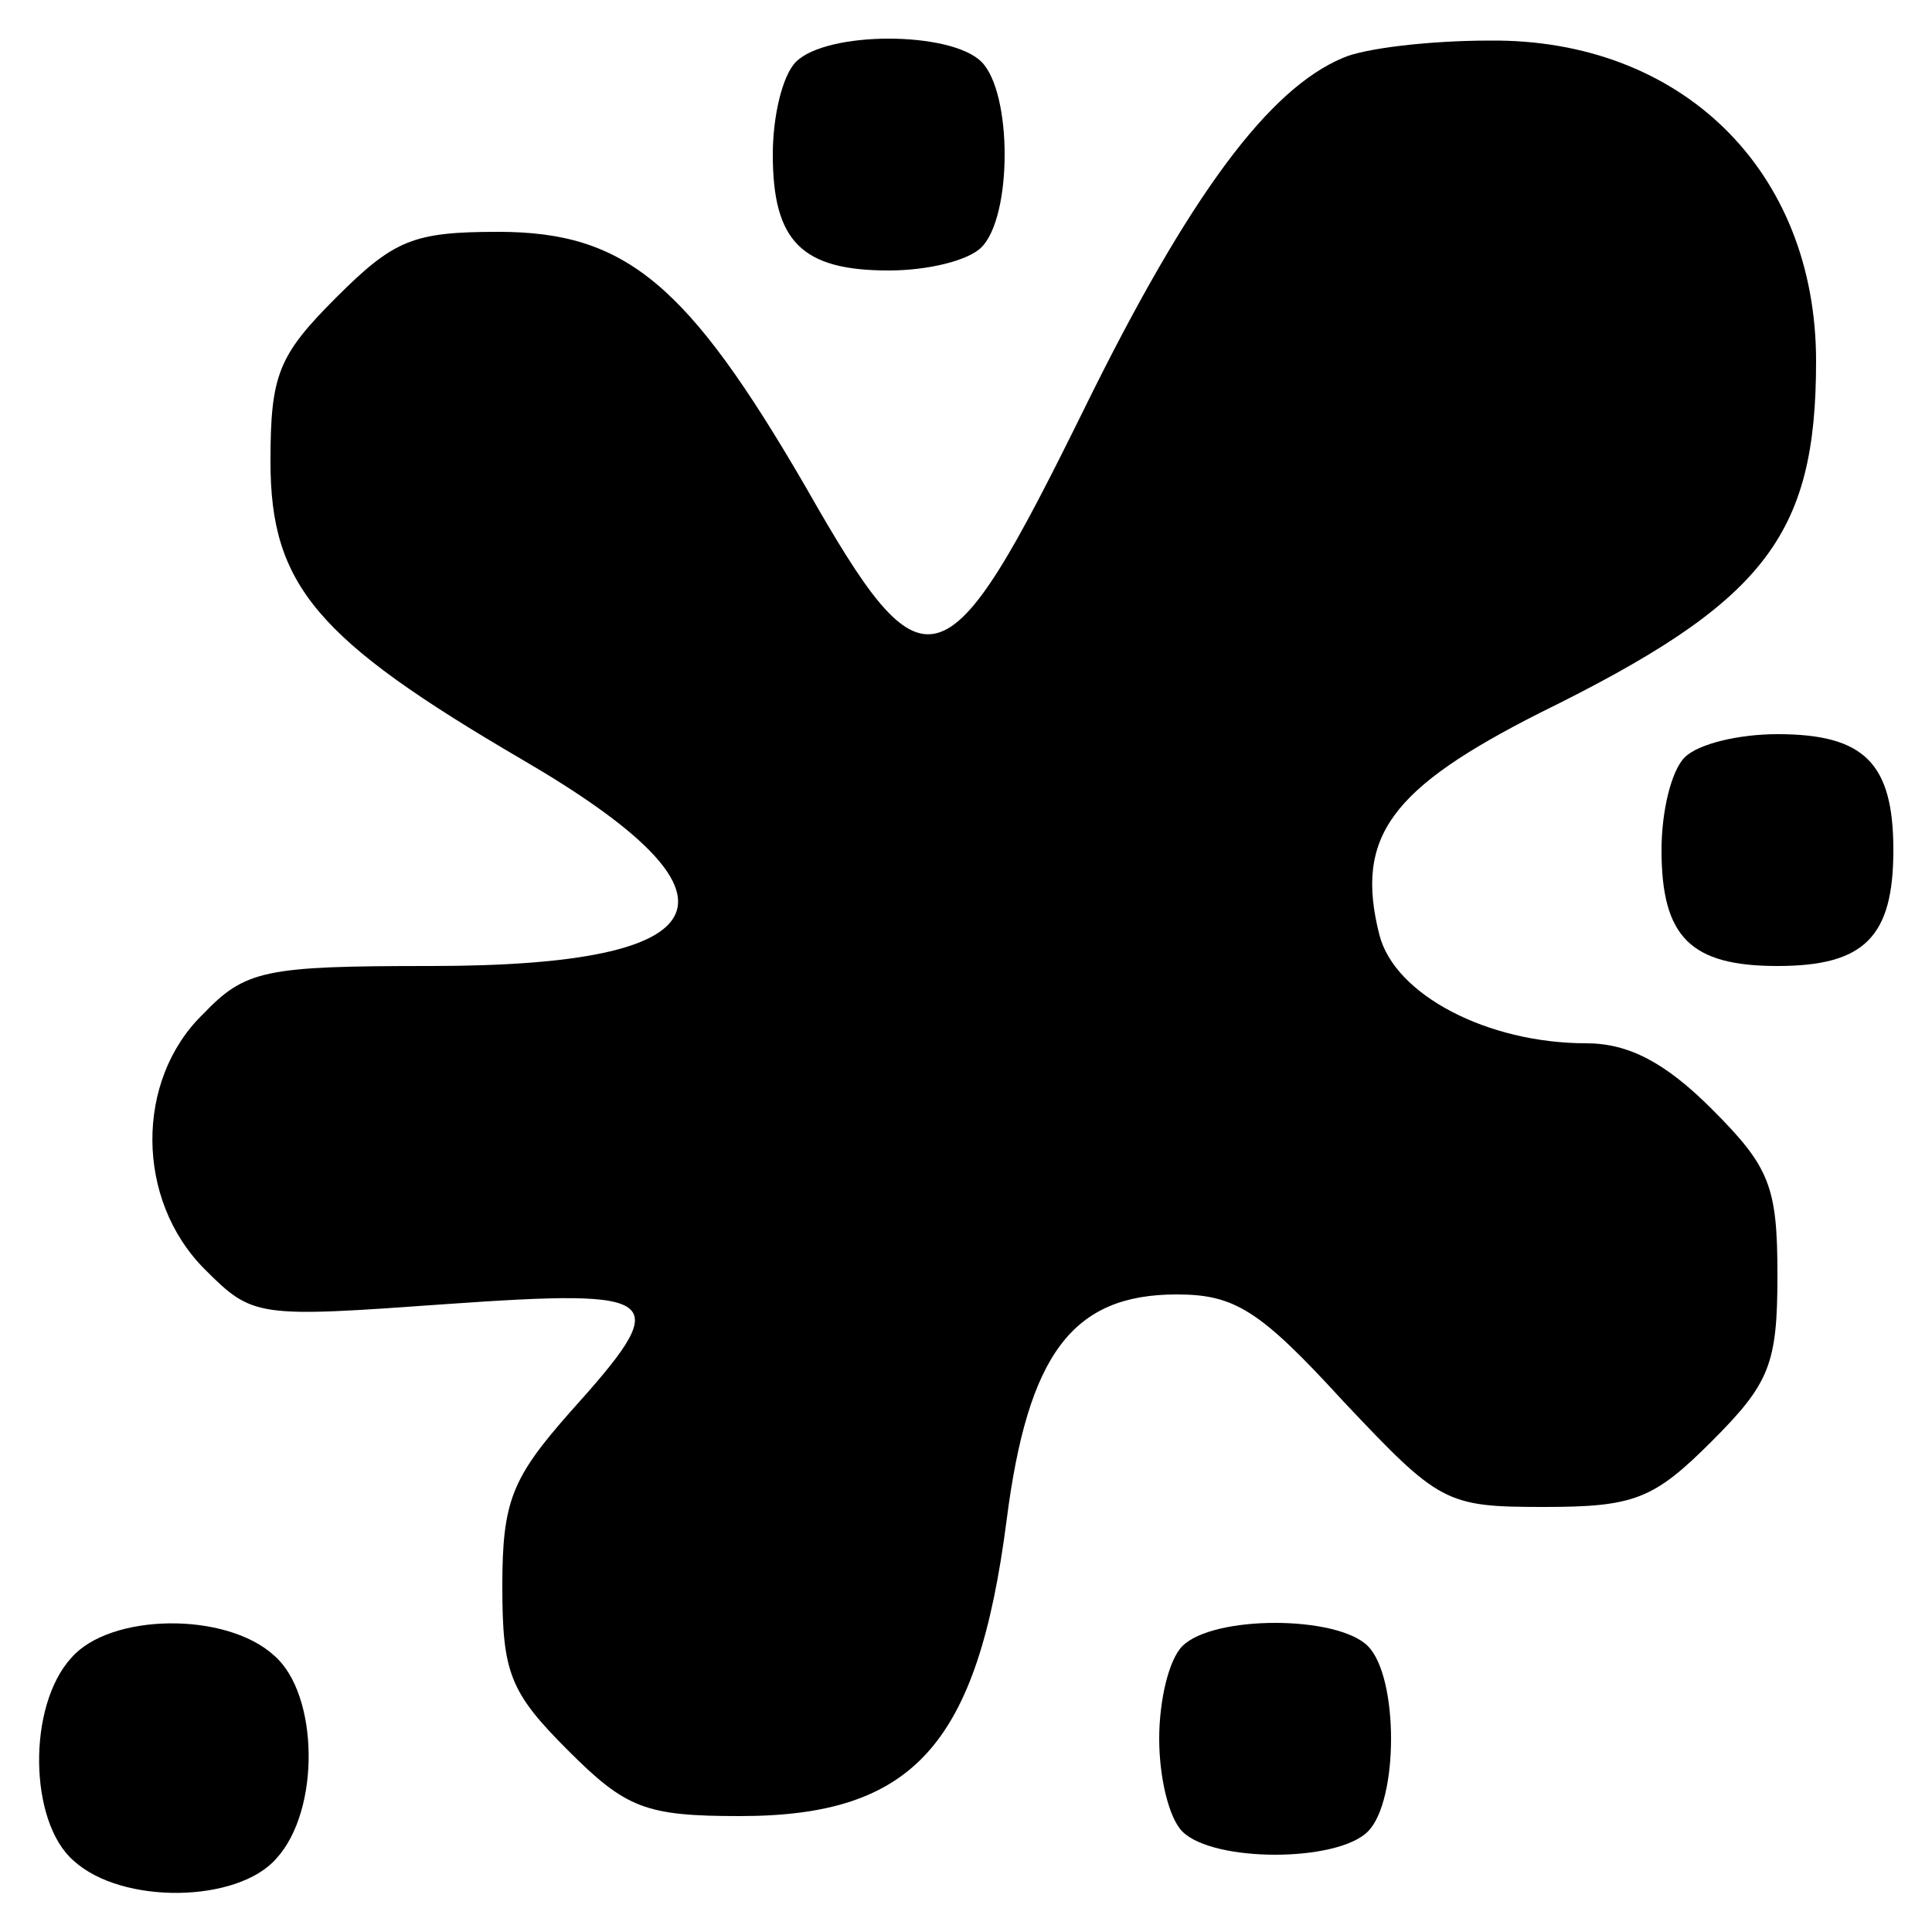
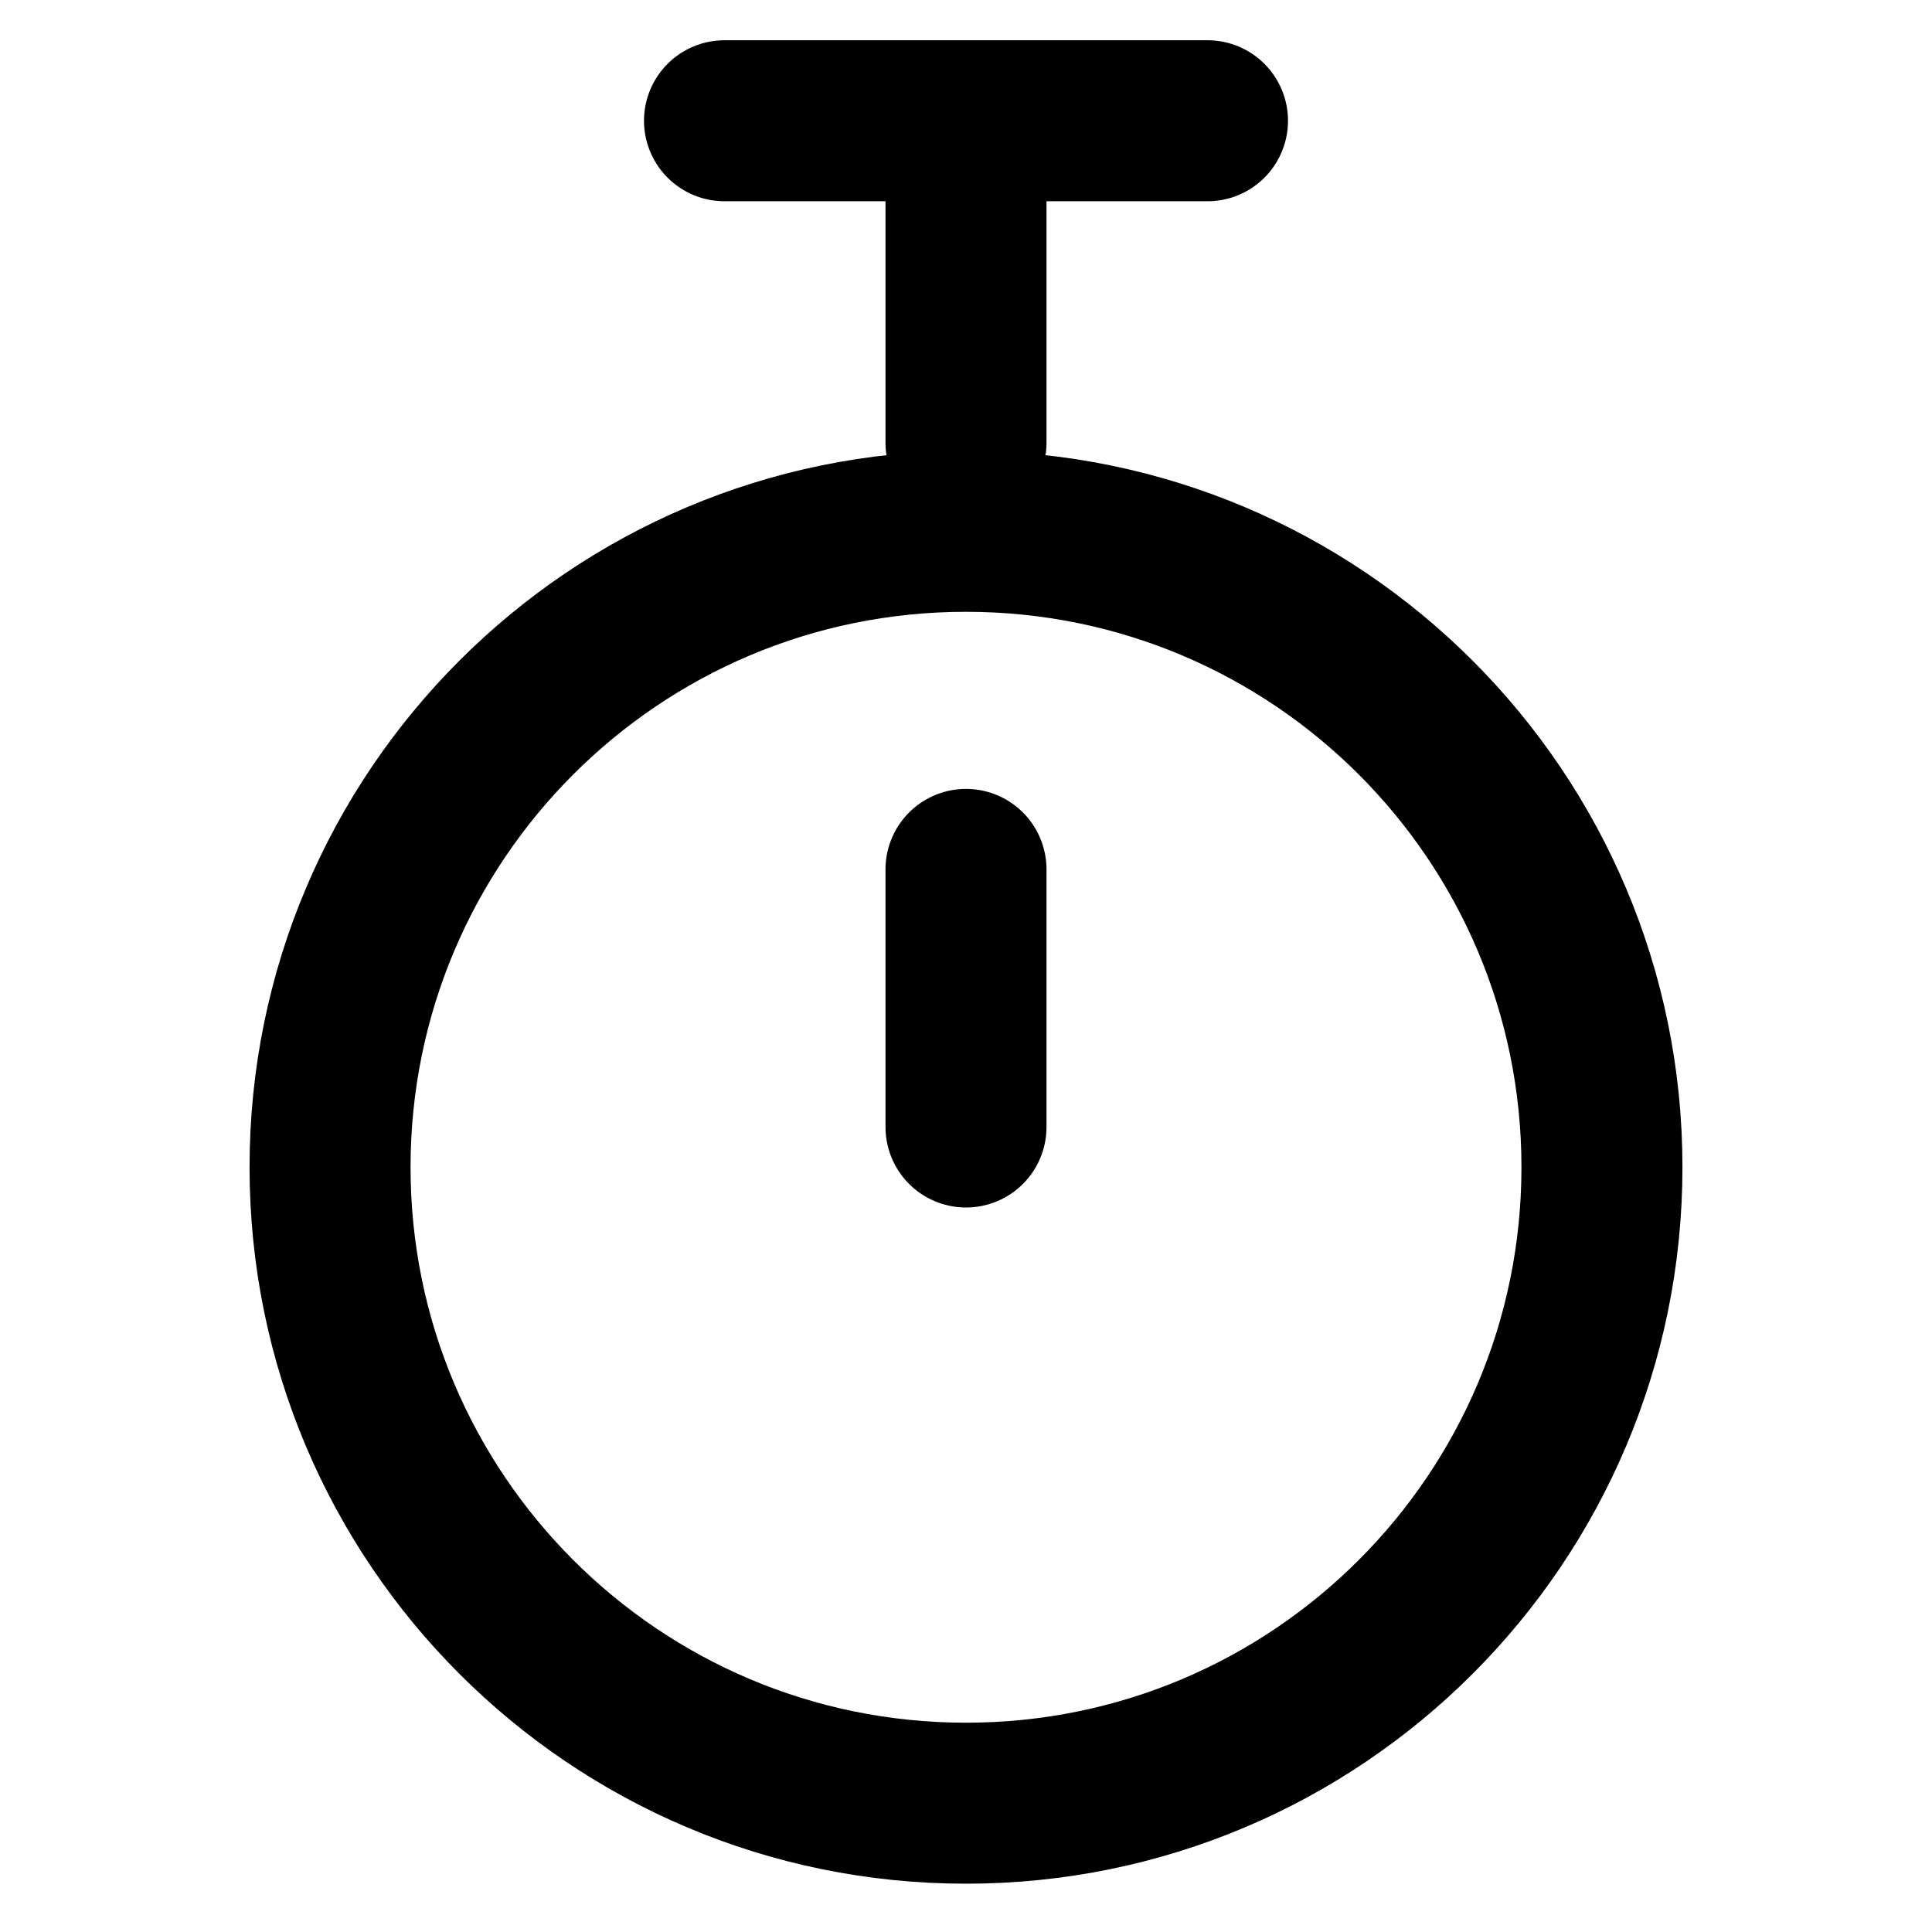
- <svg xmlns="http://www.w3.org/2000/svg" version="1.0" width="100pt" height="100pt" viewBox="0 0 100 100" preserveAspectRatio="xMidYMid meet">
-   <g transform="translate(0,100) scale(0.1,-0.1)" fill="#000000" stroke="none">
-     <path d="M412 968 c-7 -7 -12 -28 -12 -48 0 -45 15 -60 60 -60 20 0 41 5 48 12 16 16 16 80 0 96 -16 16 -80 16 -96 0z" />
-     <path d="M695 970 c-38 -16 -79 -70 -134 -182 -72 -146 -82 -149 -144 -40 -61 105 -93 132 -159 132 -44 0 -54 -4 -84 -34 -30 -30 -34 -40 -34 -85 0 -64 24 -92 130 -154 122 -71 106 -107 -47 -107 -86 0 -96 -2 -118 -25 -35 -34 -35 -96 1 -132 25 -25 27 -25 125 -18 114 8 118 4 64 -56 -30 -34 -35 -46 -35 -90 0 -45 4 -55 34 -85 30 -30 40 -34 89 -34 90 0 123 37 138 153 11 86 34 117 88 117 30 0 43 -8 86 -55 50 -53 53 -55 104 -55 47 0 57 4 87 34 30 30 34 40 34 86 0 46 -4 56 -34 86 -24 24 -43 34 -65 34 -51 0 -99 25 -107 56 -13 51 6 76 83 115 116 57 143 91 143 182 0 99 -70 167 -169 166 -31 0 -65 -4 -76 -9z" />
-     <path d="M872 608 c-7 -7 -12 -28 -12 -48 0 -45 15 -60 60 -60 45 0 60 15 60 60 0 45 -15 60 -60 60 -20 0 -41 -5 -48 -12z" />
-     <path d="M37 142 c-23 -25 -22 -85 1 -105 25 -23 85 -22 105 1 23 25 22 85 -1 105 -25 23 -85 22 -105 -1z" />
-     <path d="M612 148 c-7 -7 -12 -28 -12 -48 0 -20 5 -41 12 -48 16 -16 80 -16 96 0 16 16 16 80 0 96 -16 16 -80 16 -96 0z" />
+ <svg xmlns="http://www.w3.org/2000/svg" width="800px" height="800px" viewBox="0 0 24 24">
+   <g id="Complete">
+     <g id="stopwatch">
+       <g>
+         <line fill="none" stroke="#000000" stroke-linecap="round" stroke-linejoin="round" stroke-width="2" x1="12" x2="12" y1="10.8" y2="14" />
+         <circle cx="12" cy="14.5" data-name="Circle" fill="none" id="Circle-2" r="7.9" stroke="#000000" stroke-linecap="round" stroke-linejoin="round" stroke-width="2" />
+         <polyline fill="none" points="12 5.5 12 1.5 9 1.5 15 1.5" stroke="#000000" stroke-linecap="round" stroke-linejoin="round" stroke-width="2" />
+       </g>
+     </g>
  </g>
</svg>
